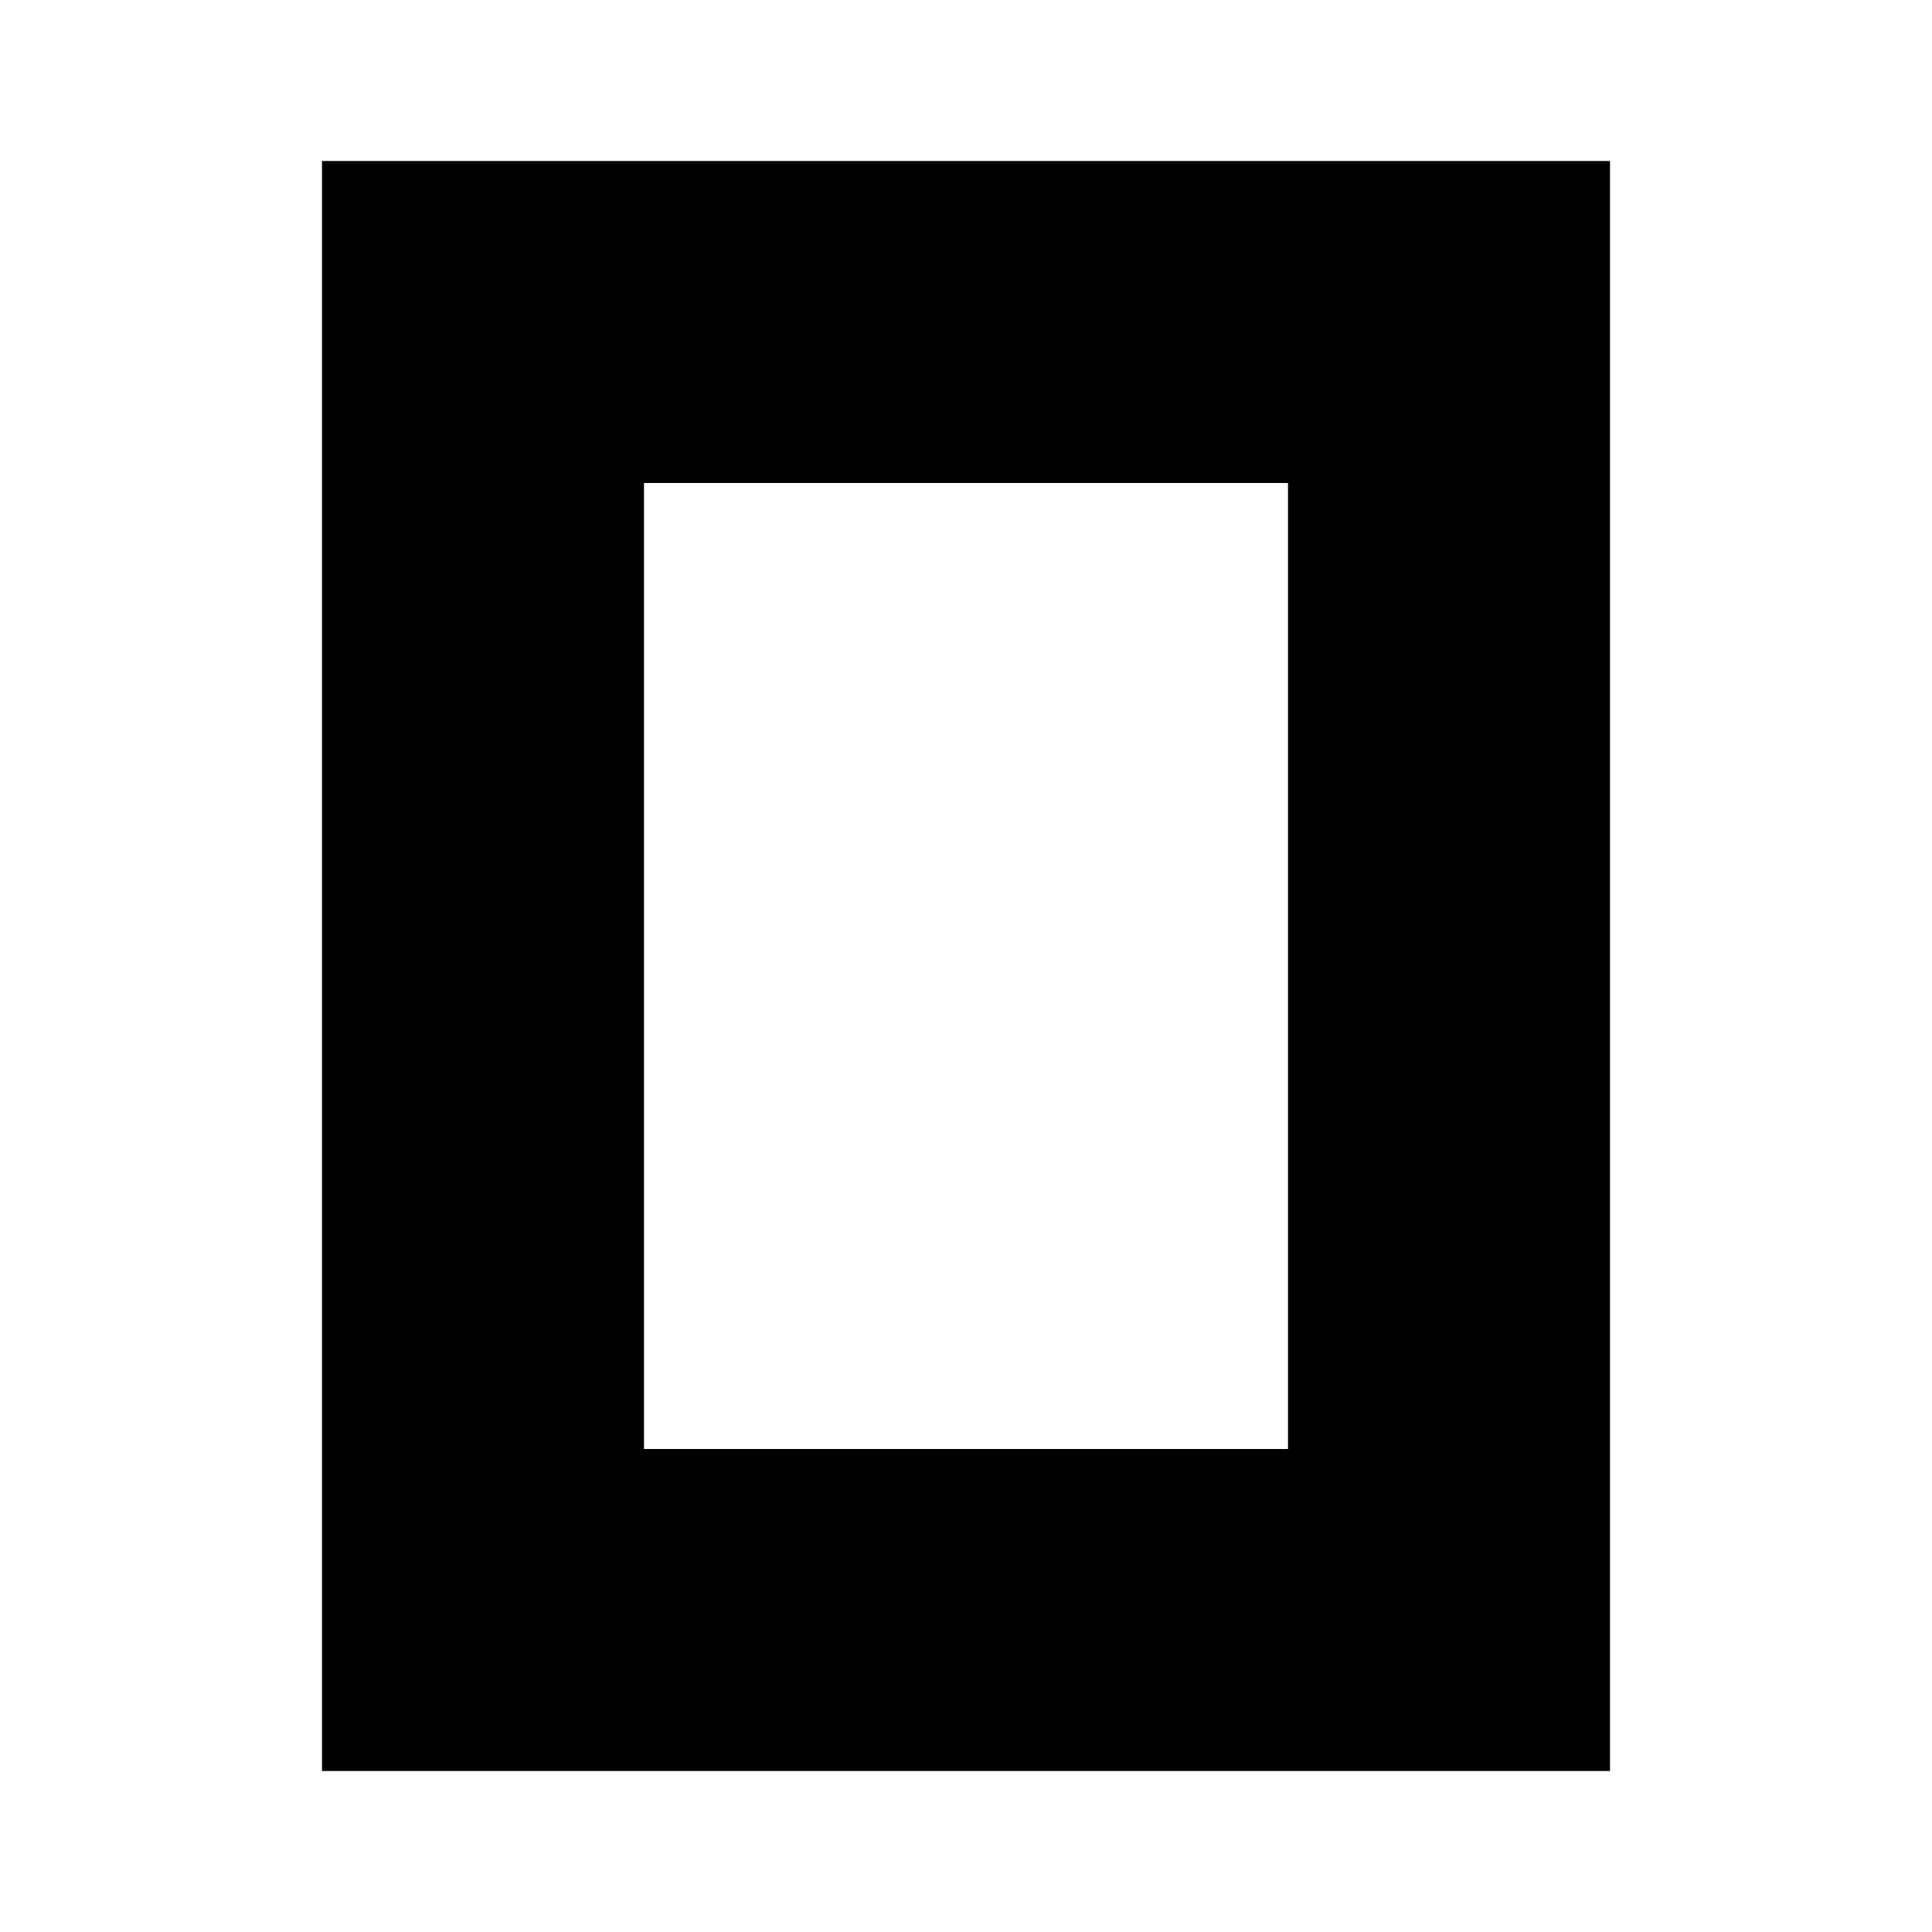
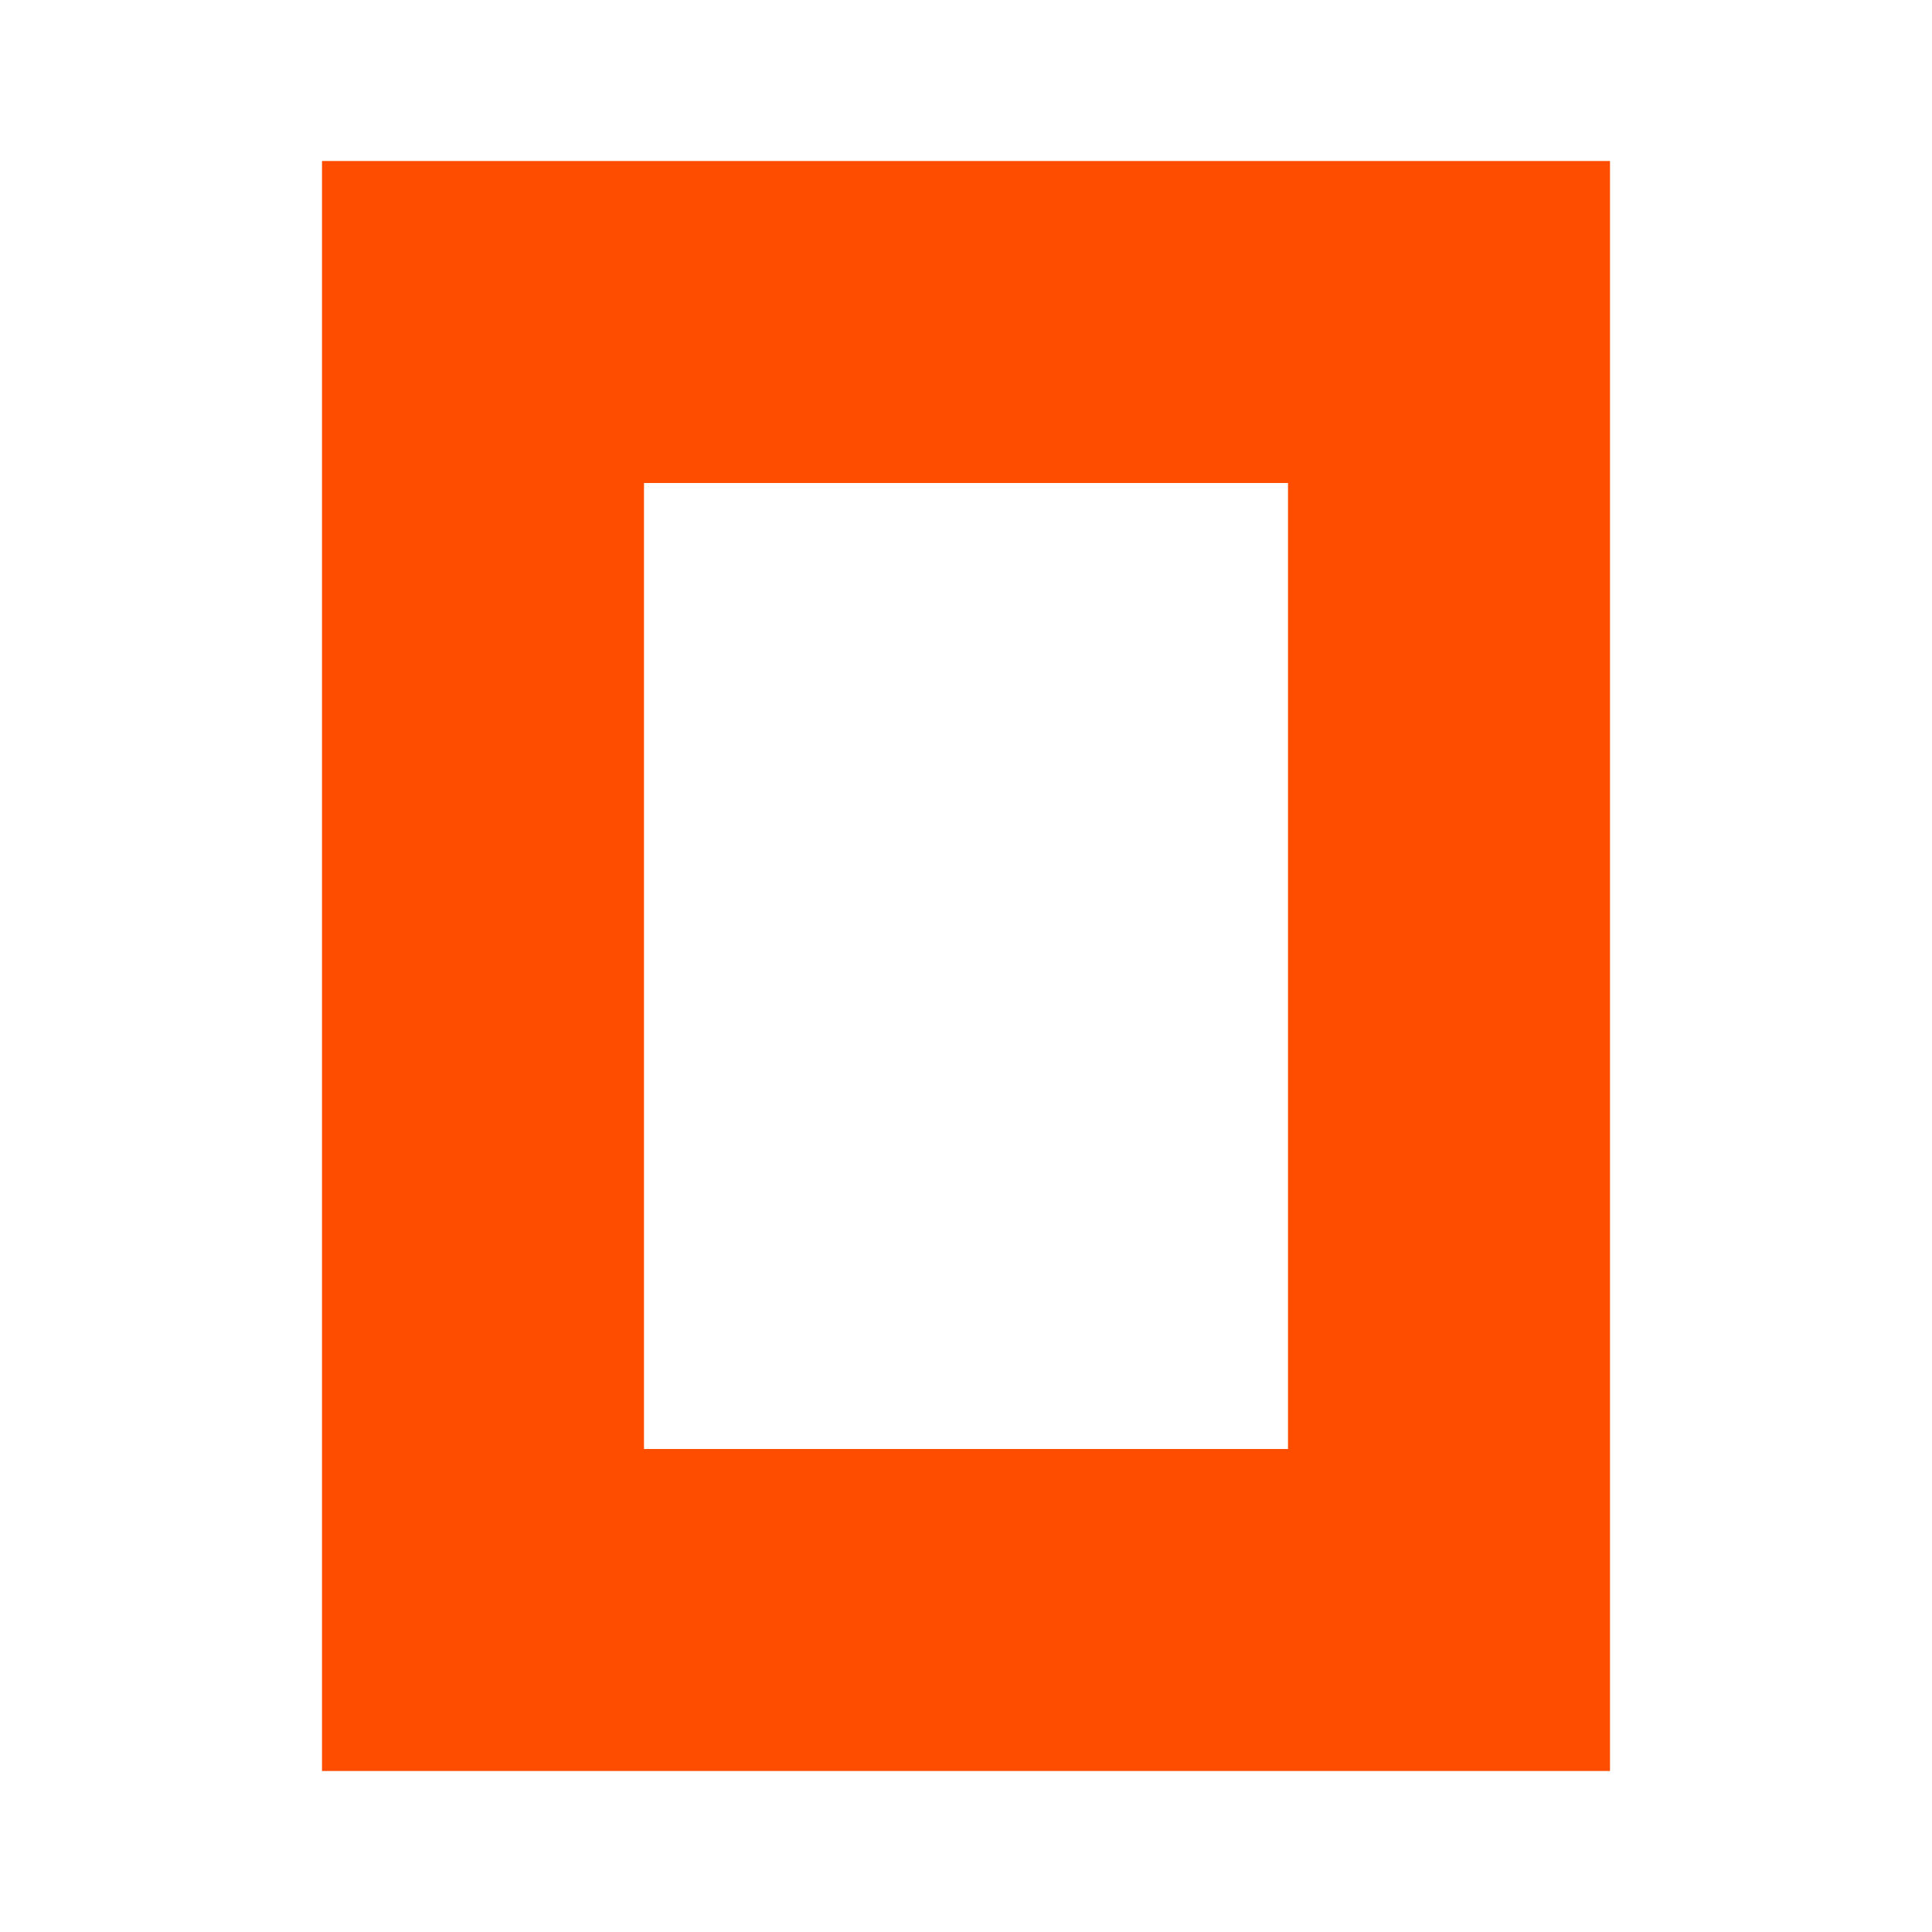
<svg xmlns="http://www.w3.org/2000/svg" fill="currentColor" fill-rule="evenodd" height="1em" style="flex:none;line-height:1" viewBox="0 0 24 24" width="1em">
-   <path d="M16 6H8v12h8V6zm4 16H4V2h16v20z" />
+   <g fill="#FF4D00">
+     <path d="M16 6H8v12h8V6zm4 16H4V2h16v20z" />
+   </g>
</svg>
